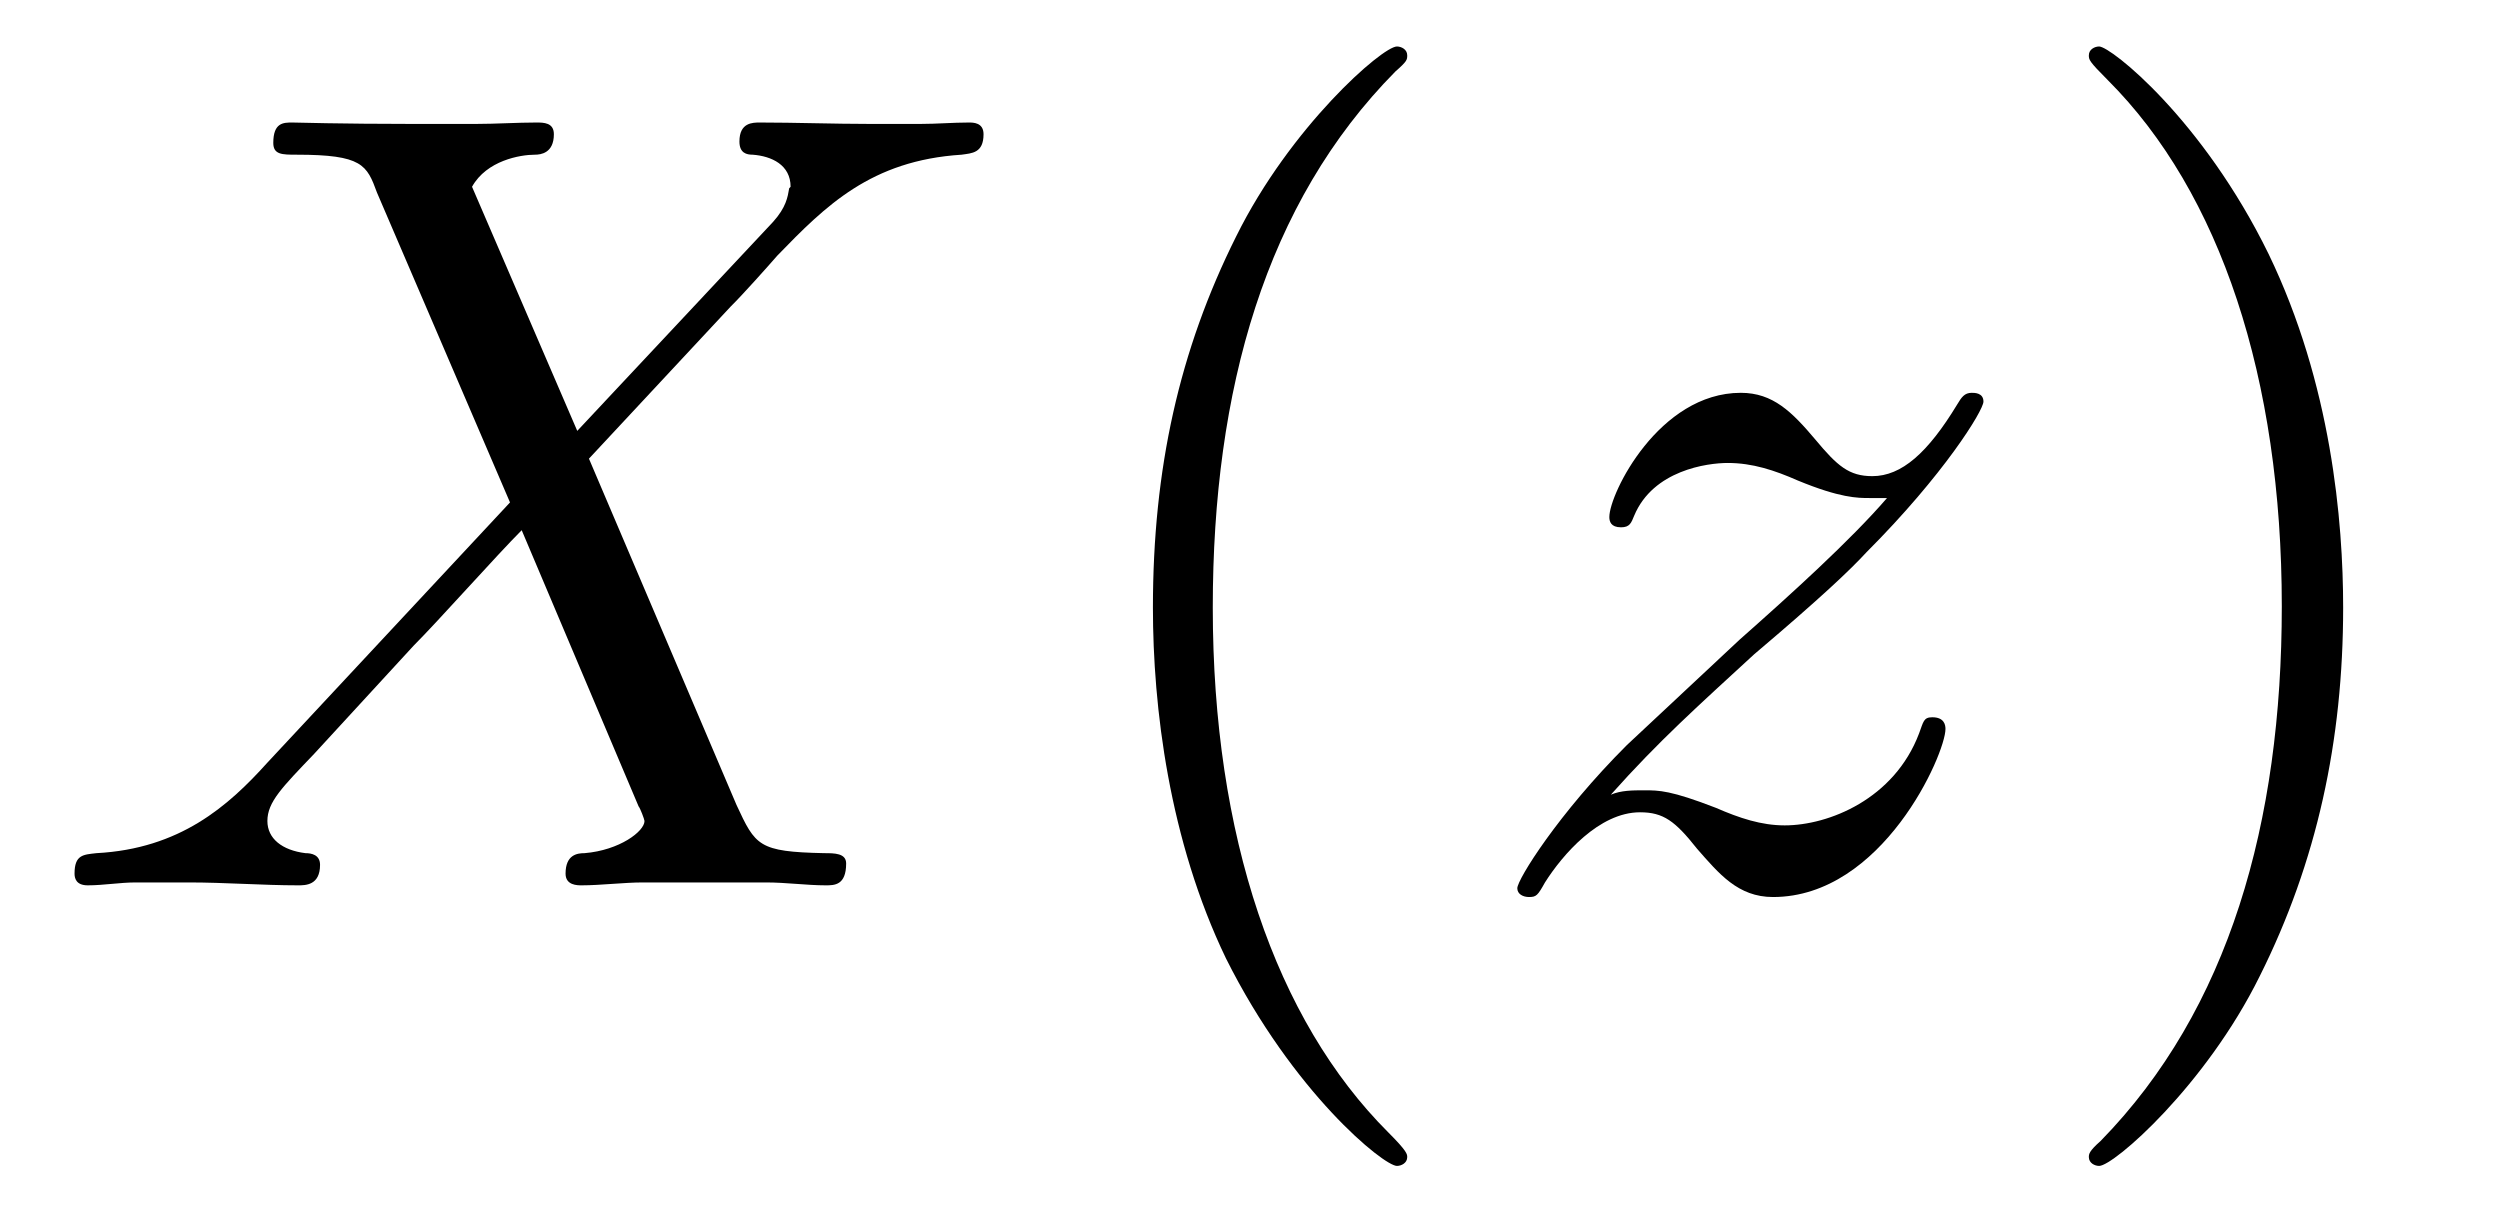
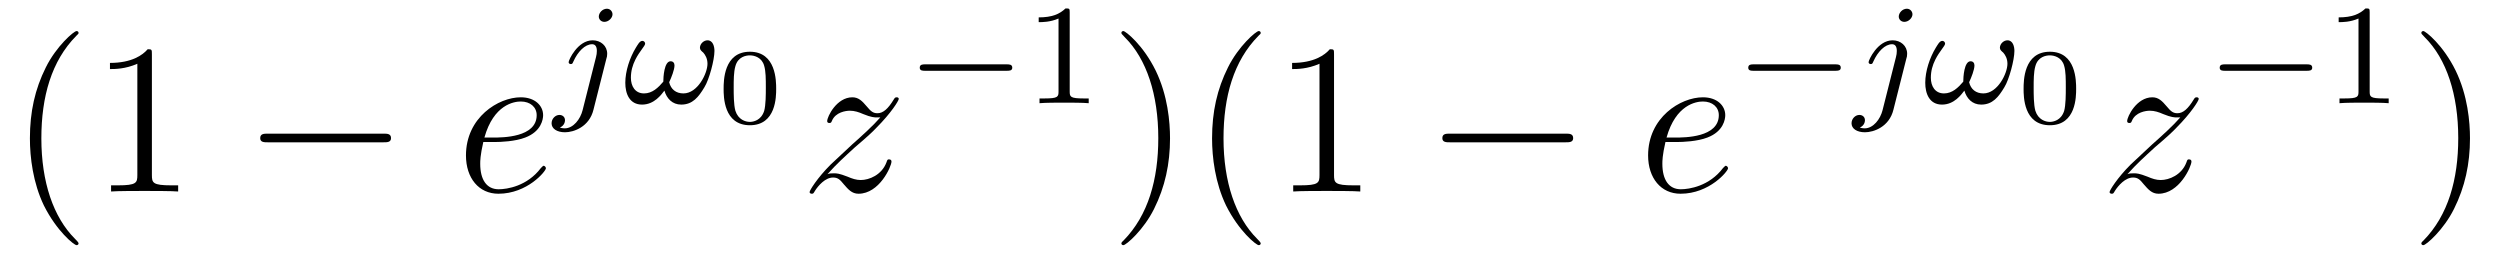
- <svg xmlns="http://www.w3.org/2000/svg" xmlns:xlink="http://www.w3.org/1999/xlink" viewBox="0 0 26.73 12.955" version="1.2">
+ <svg xmlns="http://www.w3.org/2000/svg" xmlns:xlink="http://www.w3.org/1999/xlink" viewBox="0 0 139.753 14.194" version="1.2">
  <defs>
    <g>
      <symbol overflow="visible" id="glyph0-0">
        <path style="stroke:none;" d="" />
      </symbol>
      <symbol overflow="visible" id="glyph0-1">
-         <path style="stroke:none;" d="M 5.672 -4.859 L 4.547 -7.469 C 4.703 -7.75 5.062 -7.812 5.219 -7.812 C 5.281 -7.812 5.422 -7.828 5.422 -8.031 C 5.422 -8.156 5.312 -8.156 5.234 -8.156 C 5.031 -8.156 4.797 -8.141 4.594 -8.141 L 3.891 -8.141 C 3.172 -8.141 2.641 -8.156 2.625 -8.156 C 2.531 -8.156 2.422 -8.156 2.422 -7.938 C 2.422 -7.812 2.516 -7.812 2.672 -7.812 C 3.375 -7.812 3.422 -7.703 3.531 -7.406 L 4.953 -4.094 L 2.359 -1.312 C 1.938 -0.844 1.422 -0.391 0.531 -0.344 C 0.391 -0.328 0.297 -0.328 0.297 -0.125 C 0.297 -0.078 0.312 0 0.438 0 C 0.609 0 0.781 -0.031 0.953 -0.031 L 1.516 -0.031 C 1.906 -0.031 2.312 0 2.688 0 C 2.766 0 2.922 0 2.922 -0.219 C 2.922 -0.328 2.828 -0.344 2.766 -0.344 C 2.516 -0.375 2.359 -0.5 2.359 -0.688 C 2.359 -0.891 2.516 -1.047 2.859 -1.406 L 3.922 -2.562 C 4.188 -2.828 4.812 -3.531 5.078 -3.797 L 6.328 -0.844 C 6.344 -0.828 6.391 -0.703 6.391 -0.688 C 6.391 -0.578 6.125 -0.375 5.75 -0.344 C 5.672 -0.344 5.547 -0.328 5.547 -0.125 C 5.547 0 5.672 0 5.719 0 C 5.922 0 6.172 -0.031 6.375 -0.031 L 7.688 -0.031 C 7.906 -0.031 8.125 0 8.328 0 C 8.422 0 8.547 0 8.547 -0.234 C 8.547 -0.344 8.422 -0.344 8.312 -0.344 C 7.609 -0.359 7.578 -0.422 7.375 -0.859 L 5.797 -4.562 L 7.312 -6.188 C 7.438 -6.312 7.703 -6.609 7.812 -6.734 C 8.328 -7.266 8.812 -7.75 9.781 -7.812 C 9.891 -7.828 10.016 -7.828 10.016 -8.031 C 10.016 -8.156 9.906 -8.156 9.859 -8.156 C 9.688 -8.156 9.516 -8.141 9.344 -8.141 L 8.797 -8.141 C 8.422 -8.141 8 -8.156 7.625 -8.156 C 7.547 -8.156 7.406 -8.156 7.406 -7.953 C 7.406 -7.828 7.484 -7.812 7.547 -7.812 C 7.75 -7.797 7.953 -7.703 7.953 -7.469 L 7.938 -7.453 C 7.922 -7.359 7.906 -7.25 7.766 -7.094 Z M 5.672 -4.859 " />
+         <path style="stroke:none;" d="M 3.891 2.906 C 3.891 2.875 3.891 2.844 3.688 2.641 C 2.484 1.438 1.812 -0.531 1.812 -2.969 C 1.812 -5.297 2.375 -7.297 3.766 -8.703 C 3.891 -8.812 3.891 -8.828 3.891 -8.875 C 3.891 -8.938 3.828 -8.969 3.781 -8.969 C 3.625 -8.969 2.641 -8.109 2.062 -6.938 C 1.453 -5.719 1.172 -4.453 1.172 -2.969 C 1.172 -1.906 1.344 -0.484 1.953 0.781 C 2.672 2.219 3.641 3 3.781 3 C 3.828 3 3.891 2.969 3.891 2.906 Z M 3.891 2.906 " />
      </symbol>
      <symbol overflow="visible" id="glyph0-2">
-         <path style="stroke:none;" d="M 1.516 -0.969 C 2.031 -1.547 2.453 -1.922 3.047 -2.469 C 3.766 -3.078 4.078 -3.375 4.25 -3.562 C 5.078 -4.391 5.5 -5.078 5.5 -5.172 C 5.5 -5.266 5.406 -5.266 5.375 -5.266 C 5.297 -5.266 5.266 -5.219 5.219 -5.141 C 4.906 -4.625 4.625 -4.375 4.312 -4.375 C 4.062 -4.375 3.938 -4.484 3.703 -4.766 C 3.453 -5.062 3.25 -5.266 2.906 -5.266 C 2.031 -5.266 1.5 -4.188 1.5 -3.938 C 1.5 -3.891 1.516 -3.828 1.625 -3.828 C 1.719 -3.828 1.734 -3.875 1.766 -3.953 C 1.969 -4.438 2.547 -4.516 2.766 -4.516 C 3.031 -4.516 3.266 -4.438 3.516 -4.328 C 3.969 -4.141 4.156 -4.141 4.281 -4.141 C 4.359 -4.141 4.406 -4.141 4.469 -4.141 C 4.078 -3.688 3.438 -3.109 2.891 -2.625 L 1.688 -1.5 C 0.953 -0.766 0.516 -0.062 0.516 0.031 C 0.516 0.094 0.578 0.125 0.641 0.125 C 0.719 0.125 0.734 0.109 0.812 -0.031 C 1 -0.328 1.391 -0.781 1.828 -0.781 C 2.078 -0.781 2.203 -0.688 2.438 -0.391 C 2.672 -0.125 2.875 0.125 3.25 0.125 C 4.422 0.125 5.094 -1.406 5.094 -1.672 C 5.094 -1.719 5.078 -1.797 4.953 -1.797 C 4.859 -1.797 4.859 -1.75 4.812 -1.625 C 4.547 -0.922 3.844 -0.641 3.375 -0.641 C 3.125 -0.641 2.891 -0.719 2.641 -0.828 C 2.156 -1.016 2.031 -1.016 1.875 -1.016 C 1.75 -1.016 1.625 -1.016 1.516 -0.969 Z M 1.516 -0.969 " />
+         <path style="stroke:none;" d="M 3.438 -7.656 C 3.438 -7.938 3.438 -7.953 3.203 -7.953 C 2.922 -7.625 2.312 -7.188 1.094 -7.188 L 1.094 -6.844 C 1.359 -6.844 1.953 -6.844 2.625 -7.141 L 2.625 -0.922 C 2.625 -0.484 2.578 -0.344 1.531 -0.344 L 1.156 -0.344 L 1.156 0 C 1.484 -0.031 2.641 -0.031 3.031 -0.031 C 3.438 -0.031 4.578 -0.031 4.906 0 L 4.906 -0.344 L 4.531 -0.344 C 3.484 -0.344 3.438 -0.484 3.438 -0.922 Z M 3.438 -7.656 " />
+       </symbol>
+       <symbol overflow="visible" id="glyph0-3">
+         <path style="stroke:none;" d="M 3.375 -2.969 C 3.375 -3.891 3.25 -5.359 2.578 -6.75 C 1.875 -8.188 0.891 -8.969 0.766 -8.969 C 0.719 -8.969 0.656 -8.938 0.656 -8.875 C 0.656 -8.828 0.656 -8.812 0.859 -8.609 C 2.062 -7.406 2.719 -5.422 2.719 -2.984 C 2.719 -0.672 2.156 1.328 0.781 2.734 C 0.656 2.844 0.656 2.875 0.656 2.906 C 0.656 2.969 0.719 3 0.766 3 C 0.922 3 1.906 2.141 2.484 0.969 C 3.094 -0.25 3.375 -1.547 3.375 -2.969 Z M 3.375 -2.969 " />
      </symbol>
      <symbol overflow="visible" id="glyph1-0">
        <path style="stroke:none;" d="" />
      </symbol>
      <symbol overflow="visible" id="glyph1-1">
-         <path style="stroke:none;" d="M 3.891 2.906 C 3.891 2.875 3.891 2.844 3.688 2.641 C 2.484 1.438 1.812 -0.531 1.812 -2.969 C 1.812 -5.297 2.375 -7.297 3.766 -8.703 C 3.891 -8.812 3.891 -8.828 3.891 -8.875 C 3.891 -8.938 3.828 -8.969 3.781 -8.969 C 3.625 -8.969 2.641 -8.109 2.062 -6.938 C 1.453 -5.719 1.172 -4.453 1.172 -2.969 C 1.172 -1.906 1.344 -0.484 1.953 0.781 C 2.672 2.219 3.641 3 3.781 3 C 3.828 3 3.891 2.969 3.891 2.906 Z M 3.891 2.906 " />
+         <path style="stroke:none;" d="M 7.875 -2.75 C 8.078 -2.75 8.297 -2.75 8.297 -2.984 C 8.297 -3.234 8.078 -3.234 7.875 -3.234 L 1.406 -3.234 C 1.203 -3.234 0.984 -3.234 0.984 -2.984 C 0.984 -2.75 1.203 -2.75 1.406 -2.75 Z M 7.875 -2.75 " />
      </symbol>
-       <symbol overflow="visible" id="glyph1-2">
-         <path style="stroke:none;" d="M 3.375 -2.969 C 3.375 -3.891 3.25 -5.359 2.578 -6.75 C 1.875 -8.188 0.891 -8.969 0.766 -8.969 C 0.719 -8.969 0.656 -8.938 0.656 -8.875 C 0.656 -8.828 0.656 -8.812 0.859 -8.609 C 2.062 -7.406 2.719 -5.422 2.719 -2.984 C 2.719 -0.672 2.156 1.328 0.781 2.734 C 0.656 2.844 0.656 2.875 0.656 2.906 C 0.656 2.969 0.719 3 0.766 3 C 0.922 3 1.906 2.141 2.484 0.969 C 3.094 -0.25 3.375 -1.547 3.375 -2.969 Z M 3.375 -2.969 " />
+       <symbol overflow="visible" id="glyph2-0">
+         <path style="stroke:none;" d="" />
+       </symbol>
+       <symbol overflow="visible" id="glyph2-1">
+         <path style="stroke:none;" d="M 2.141 -2.766 C 2.469 -2.766 3.281 -2.797 3.844 -3.016 C 4.75 -3.359 4.844 -4.047 4.844 -4.266 C 4.844 -4.797 4.391 -5.266 3.594 -5.266 C 2.344 -5.266 0.531 -4.141 0.531 -2.016 C 0.531 -0.75 1.25 0.125 2.344 0.125 C 3.969 0.125 5 -1.141 5 -1.297 C 5 -1.375 4.922 -1.438 4.875 -1.438 C 4.844 -1.438 4.828 -1.422 4.719 -1.312 C 3.953 -0.297 2.828 -0.125 2.359 -0.125 C 1.688 -0.125 1.328 -0.656 1.328 -1.547 C 1.328 -1.703 1.328 -2.016 1.5 -2.766 Z M 1.562 -3.016 C 2.078 -4.859 3.219 -5.031 3.594 -5.031 C 4.125 -5.031 4.484 -4.719 4.484 -4.266 C 4.484 -3.016 2.562 -3.016 2.062 -3.016 Z M 1.562 -3.016 " />
+       </symbol>
+       <symbol overflow="visible" id="glyph2-2">
+         <path style="stroke:none;" d="M 1.516 -0.969 C 2.031 -1.547 2.453 -1.922 3.047 -2.469 C 3.766 -3.078 4.078 -3.375 4.25 -3.562 C 5.078 -4.391 5.5 -5.078 5.5 -5.172 C 5.5 -5.266 5.406 -5.266 5.375 -5.266 C 5.297 -5.266 5.266 -5.219 5.219 -5.141 C 4.906 -4.625 4.625 -4.375 4.312 -4.375 C 4.062 -4.375 3.938 -4.484 3.703 -4.766 C 3.453 -5.062 3.25 -5.266 2.906 -5.266 C 2.031 -5.266 1.5 -4.188 1.5 -3.938 C 1.5 -3.891 1.516 -3.828 1.625 -3.828 C 1.719 -3.828 1.734 -3.875 1.766 -3.953 C 1.969 -4.438 2.547 -4.516 2.766 -4.516 C 3.031 -4.516 3.266 -4.438 3.516 -4.328 C 3.969 -4.141 4.156 -4.141 4.281 -4.141 C 4.359 -4.141 4.406 -4.141 4.469 -4.141 C 4.078 -3.688 3.438 -3.109 2.891 -2.625 L 1.688 -1.5 C 0.953 -0.766 0.516 -0.062 0.516 0.031 C 0.516 0.094 0.578 0.125 0.641 0.125 C 0.719 0.125 0.734 0.109 0.812 -0.031 C 1 -0.328 1.391 -0.781 1.828 -0.781 C 2.078 -0.781 2.203 -0.688 2.438 -0.391 C 2.672 -0.125 2.875 0.125 3.25 0.125 C 4.422 0.125 5.094 -1.406 5.094 -1.672 C 5.094 -1.719 5.078 -1.797 4.953 -1.797 C 4.859 -1.797 4.859 -1.75 4.812 -1.625 C 4.547 -0.922 3.844 -0.641 3.375 -0.641 C 3.125 -0.641 2.891 -0.719 2.641 -0.828 C 2.156 -1.016 2.031 -1.016 1.875 -1.016 C 1.75 -1.016 1.625 -1.016 1.516 -0.969 Z M 1.516 -0.969 " />
+       </symbol>
+       <symbol overflow="visible" id="glyph3-0">
+         <path style="stroke:none;" d="" />
+       </symbol>
+       <symbol overflow="visible" id="glyph3-1">
+         <path style="stroke:none;" d="M 3.297 -4.969 C 3.297 -5.125 3.172 -5.281 2.984 -5.281 C 2.734 -5.281 2.531 -5.047 2.531 -4.844 C 2.531 -4.688 2.656 -4.547 2.844 -4.547 C 3.078 -4.547 3.297 -4.766 3.297 -4.969 Z M 1.625 0.391 C 1.5 0.891 1.109 1.406 0.625 1.406 C 0.5 1.406 0.375 1.375 0.359 1.359 C 0.609 1.25 0.641 1.031 0.641 0.953 C 0.641 0.766 0.5 0.656 0.328 0.656 C 0.109 0.656 -0.109 0.859 -0.109 1.125 C -0.109 1.422 0.188 1.625 0.641 1.625 C 1.125 1.625 2 1.328 2.234 0.359 L 2.953 -2.484 C 2.984 -2.578 3 -2.641 3 -2.766 C 3 -3.203 2.641 -3.516 2.188 -3.516 C 1.344 -3.516 0.844 -2.406 0.844 -2.297 C 0.844 -2.219 0.906 -2.188 0.969 -2.188 C 1.047 -2.188 1.062 -2.219 1.109 -2.328 C 1.359 -2.891 1.766 -3.297 2.156 -3.297 C 2.328 -3.297 2.422 -3.172 2.422 -2.922 C 2.422 -2.812 2.406 -2.688 2.375 -2.578 Z M 1.625 0.391 " />
+       </symbol>
+       <symbol overflow="visible" id="glyph3-2">
+         <path style="stroke:none;" d="M 5.109 -2.922 C 5.109 -3.156 5.031 -3.516 4.719 -3.516 C 4.516 -3.516 4.297 -3.328 4.297 -3.094 C 4.297 -2.984 4.391 -2.906 4.484 -2.828 C 4.594 -2.703 4.719 -2.5 4.719 -2.203 C 4.719 -1.672 4.172 -0.547 3.375 -0.547 C 2.953 -0.547 2.672 -0.781 2.578 -1.172 C 2.703 -1.438 2.875 -1.875 2.875 -2.109 C 2.875 -2.234 2.812 -2.344 2.656 -2.344 C 2.297 -2.344 2.25 -1.453 2.25 -1.203 C 1.969 -0.875 1.641 -0.547 1.172 -0.547 C 0.672 -0.547 0.438 -0.953 0.438 -1.422 C 0.438 -1.797 0.531 -2.125 0.688 -2.438 C 0.922 -2.906 1.234 -3.203 1.234 -3.328 C 1.234 -3.422 1.156 -3.484 1.078 -3.484 C 0.922 -3.484 0.812 -3.25 0.719 -3.109 C 0.375 -2.547 0.125 -1.797 0.125 -1.141 C 0.125 -0.531 0.359 0.078 1.062 0.078 C 1.75 0.078 2.141 -0.484 2.312 -0.703 C 2.438 -0.266 2.75 0.078 3.25 0.078 C 3.891 0.078 4.219 -0.344 4.547 -0.891 C 4.812 -1.312 5.109 -2.422 5.109 -2.922 Z M 5.109 -2.922 " />
+       </symbol>
+       <symbol overflow="visible" id="glyph4-0">
+         <path style="stroke:none;" d="" />
+       </symbol>
+       <symbol overflow="visible" id="glyph4-1">
+         <path style="stroke:none;" d="M 3.297 -1.906 C 3.297 -2.344 3.297 -3.984 1.828 -3.984 C 0.359 -3.984 0.359 -2.344 0.359 -1.906 C 0.359 -1.484 0.359 0.125 1.828 0.125 C 3.297 0.125 3.297 -1.484 3.297 -1.906 Z M 1.828 -0.062 C 1.578 -0.062 1.172 -0.188 1.016 -0.688 C 0.922 -1.031 0.922 -1.609 0.922 -1.984 C 0.922 -2.391 0.922 -2.844 1.016 -3.172 C 1.156 -3.703 1.609 -3.781 1.828 -3.781 C 2.094 -3.781 2.5 -3.656 2.625 -3.203 C 2.719 -2.891 2.719 -2.453 2.719 -1.984 C 2.719 -1.609 2.719 -1 2.625 -0.672 C 2.453 -0.141 2.016 -0.062 1.828 -0.062 Z M 1.828 -0.062 " />
+       </symbol>
+       <symbol overflow="visible" id="glyph5-0">
+         <path style="stroke:none;" d="" />
+       </symbol>
+       <symbol overflow="visible" id="glyph5-1">
+         <path style="stroke:none;" d="M 5.562 -1.812 C 5.703 -1.812 5.875 -1.812 5.875 -1.984 C 5.875 -2.172 5.703 -2.172 5.562 -2.172 L 1 -2.172 C 0.875 -2.172 0.703 -2.172 0.703 -1.984 C 0.703 -1.812 0.875 -1.812 1 -1.812 Z M 5.562 -1.812 " />
+       </symbol>
+       <symbol overflow="visible" id="glyph6-0">
+         <path style="stroke:none;" d="" />
+       </symbol>
+       <symbol overflow="visible" id="glyph6-1">
+         <path style="stroke:none;" d="M 2.5 -5.078 C 2.5 -5.297 2.484 -5.297 2.266 -5.297 C 1.938 -4.984 1.516 -4.797 0.766 -4.797 L 0.766 -4.531 C 0.984 -4.531 1.406 -4.531 1.875 -4.734 L 1.875 -0.656 C 1.875 -0.359 1.844 -0.266 1.094 -0.266 L 0.812 -0.266 L 0.812 0 C 1.141 -0.031 1.828 -0.031 2.188 -0.031 C 2.547 -0.031 3.234 -0.031 3.562 0 L 3.562 -0.266 L 3.281 -0.266 C 2.531 -0.266 2.5 -0.359 2.5 -0.656 Z M 2.5 -5.078 " />
      </symbol>
    </g>
-     <clipPath id="clip1">
-       <path d="M 12 0 L 16 0 L 16 12.953 L 12 12.953 Z M 12 0 " />
-     </clipPath>
-     <clipPath id="clip2">
-       <path d="M 22 0 L 26 0 L 26 12.953 L 22 12.953 Z M 22 0 " />
-     </clipPath>
  </defs>
  <g id="surface1">
    <g style="fill:rgb(0%,0%,0%);fill-opacity:1;">
-       <use xlink:href="#glyph0-1" x="0.5" y="9.466" />
-     </g>
-     <g clip-path="url(#clip1)" clip-rule="nonzero">
-       <g style="fill:rgb(0%,0%,0%);fill-opacity:1;">
-         <use xlink:href="#glyph1-1" x="11.155" y="9.466" />
-       </g>
+       <use xlink:href="#glyph0-1" x="0.5" y="10.705" />
+       <use xlink:href="#glyph0-2" x="5.053" y="10.705" />
    </g>
    <g style="fill:rgb(0%,0%,0%);fill-opacity:1;">
-       <use xlink:href="#glyph0-2" x="15.707" y="9.466" />
+       <use xlink:href="#glyph1-1" x="13.562" y="10.705" />
    </g>
-     <g clip-path="url(#clip2)" clip-rule="nonzero">
-       <g style="fill:rgb(0%,0%,0%);fill-opacity:1;">
-         <use xlink:href="#glyph1-2" x="21.678" y="9.466" />
-       </g>
+     <g style="fill:rgb(0%,0%,0%);fill-opacity:1;">
+       <use xlink:href="#glyph2-1" x="25.517" y="10.705" />
+     </g>
+     <g style="fill:rgb(0%,0%,0%);fill-opacity:1;">
+       <use xlink:href="#glyph3-1" x="30.943" y="5.769" />
+     </g>
+     <g style="fill:rgb(0%,0%,0%);fill-opacity:1;">
+       <use xlink:href="#glyph3-2" x="34.83" y="5.769" />
+     </g>
+     <g style="fill:rgb(0%,0%,0%);fill-opacity:1;">
+       <use xlink:href="#glyph4-1" x="40.092" y="6.876" />
+     </g>
+     <g style="fill:rgb(0%,0%,0%);fill-opacity:1;">
+       <use xlink:href="#glyph2-2" x="44.741" y="10.705" />
+     </g>
+     <g style="fill:rgb(0%,0%,0%);fill-opacity:1;">
+       <use xlink:href="#glyph5-1" x="50.712" y="5.769" />
+     </g>
+     <g style="fill:rgb(0%,0%,0%);fill-opacity:1;">
+       <use xlink:href="#glyph6-1" x="57.298" y="5.769" />
+     </g>
+     <g style="fill:rgb(0%,0%,0%);fill-opacity:1;">
+       <use xlink:href="#glyph0-3" x="62.031" y="10.705" />
+       <use xlink:href="#glyph0-1" x="66.584" y="10.705" />
+       <use xlink:href="#glyph0-2" x="71.136" y="10.705" />
+     </g>
+     <g style="fill:rgb(0%,0%,0%);fill-opacity:1;">
+       <use xlink:href="#glyph1-1" x="79.645" y="10.705" />
+     </g>
+     <g style="fill:rgb(0%,0%,0%);fill-opacity:1;">
+       <use xlink:href="#glyph2-1" x="91.6" y="10.705" />
+     </g>
+     <g style="fill:rgb(0%,0%,0%);fill-opacity:1;">
+       <use xlink:href="#glyph5-1" x="97.026" y="5.769" />
+     </g>
+     <g style="fill:rgb(0%,0%,0%);fill-opacity:1;">
+       <use xlink:href="#glyph3-1" x="103.612" y="5.769" />
+     </g>
+     <g style="fill:rgb(0%,0%,0%);fill-opacity:1;">
+       <use xlink:href="#glyph3-2" x="107.499" y="5.769" />
+     </g>
+     <g style="fill:rgb(0%,0%,0%);fill-opacity:1;">
+       <use xlink:href="#glyph4-1" x="112.762" y="6.876" />
+     </g>
+     <g style="fill:rgb(0%,0%,0%);fill-opacity:1;">
+       <use xlink:href="#glyph2-2" x="117.411" y="10.705" />
+     </g>
+     <g style="fill:rgb(0%,0%,0%);fill-opacity:1;">
+       <use xlink:href="#glyph5-1" x="123.381" y="5.769" />
+     </g>
+     <g style="fill:rgb(0%,0%,0%);fill-opacity:1;">
+       <use xlink:href="#glyph6-1" x="129.968" y="5.769" />
+     </g>
+     <g style="fill:rgb(0%,0%,0%);fill-opacity:1;">
+       <use xlink:href="#glyph0-3" x="134.7" y="10.705" />
    </g>
  </g>
</svg>
